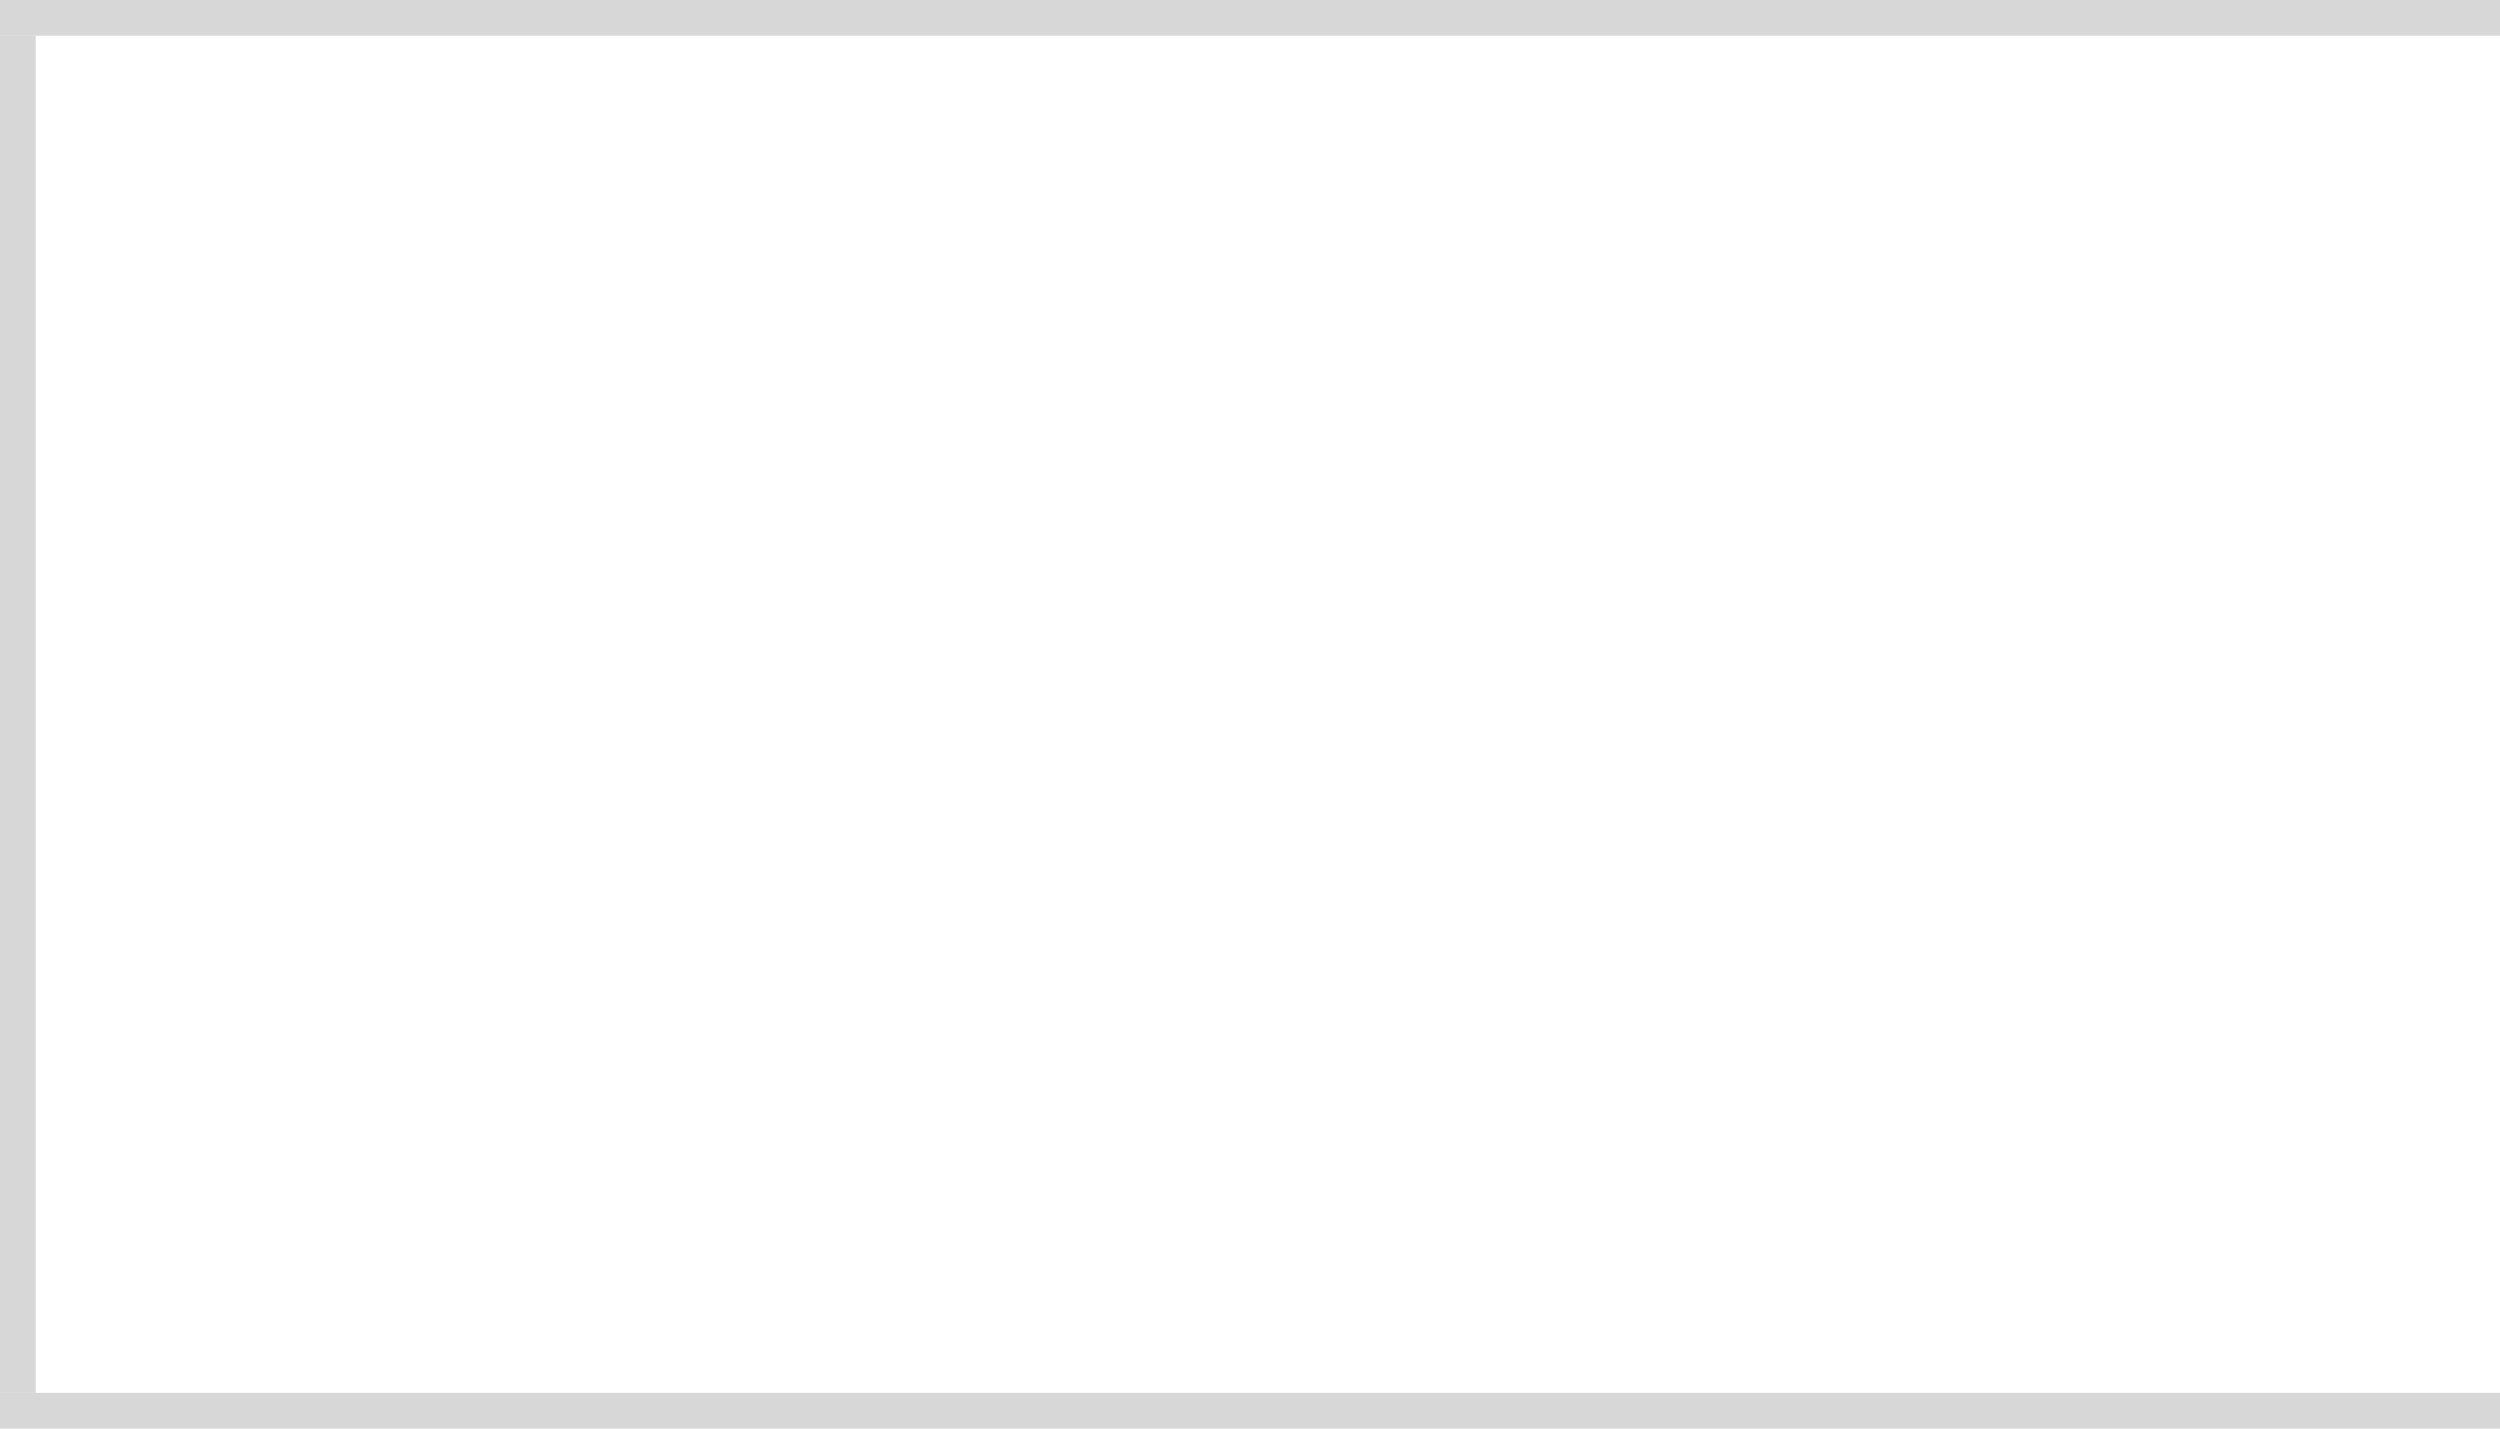
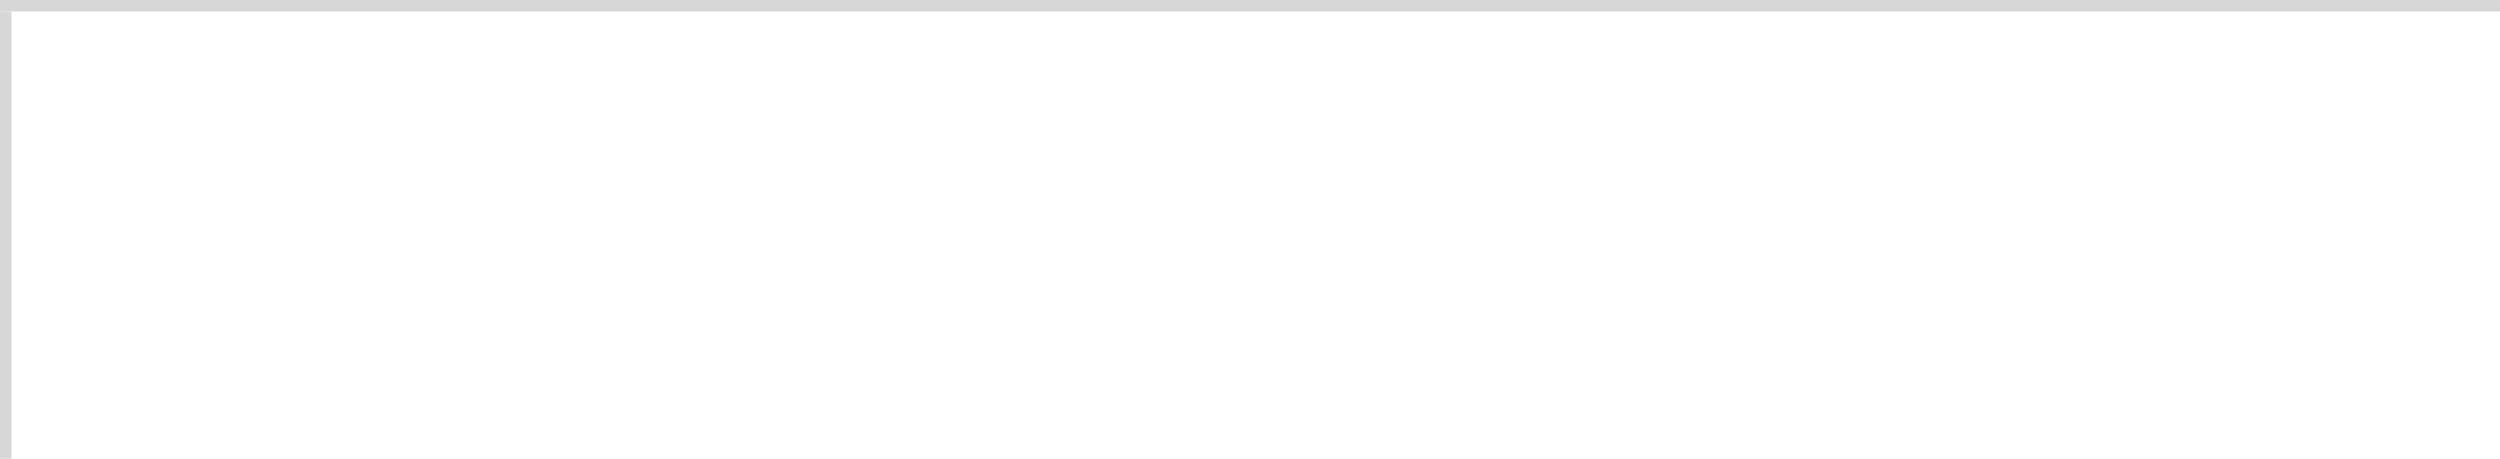
- <svg xmlns="http://www.w3.org/2000/svg" version="1.1" width="70px" height="40px" viewBox="0 120 70 40">
-   <path d="M 1 1  L 70 1  L 70 39  L 1 39  L 1 1  Z " fill-rule="nonzero" fill="rgba(255, 255, 255, 1)" stroke="none" transform="matrix(1 0 0 1 0 120 )" class="fill" />
-   <path d="M 0.5 1  L 0.5 39  " stroke-width="1" stroke-dasharray="0" stroke="rgba(215, 215, 215, 1)" fill="none" transform="matrix(1 0 0 1 0 120 )" class="stroke" />
-   <path d="M 0 0.5  L 70 0.5  " stroke-width="1" stroke-dasharray="0" stroke="rgba(215, 215, 215, 1)" fill="none" transform="matrix(1 0 0 1 0 120 )" class="stroke" />
-   <path d="M 0 39.5  L 70 39.5  " stroke-width="1" stroke-dasharray="0" stroke="rgba(215, 215, 215, 1)" fill="none" transform="matrix(1 0 0 1 0 120 )" class="stroke" />
+ <svg xmlns="http://www.w3.org/2000/svg" version="1.1" width="218px" height="40px" viewBox="225 40 218 40">
+   <path d="M 1 1  L 218 1  L 218 40  L 1 40  L 1 1  Z " fill-rule="nonzero" fill="rgba(255, 255, 255, 1)" stroke="none" transform="matrix(1 0 0 1 225 40 )" class="fill" />
+   <path d="M 0.5 1  L 0.5 40  " stroke-width="1" stroke-dasharray="0" stroke="rgba(215, 215, 215, 1)" fill="none" transform="matrix(1 0 0 1 225 40 )" class="stroke" />
+   <path d="M 0 0.5  L 218 0.5  " stroke-width="1" stroke-dasharray="0" stroke="rgba(215, 215, 215, 1)" fill="none" transform="matrix(1 0 0 1 225 40 )" class="stroke" />
</svg>
